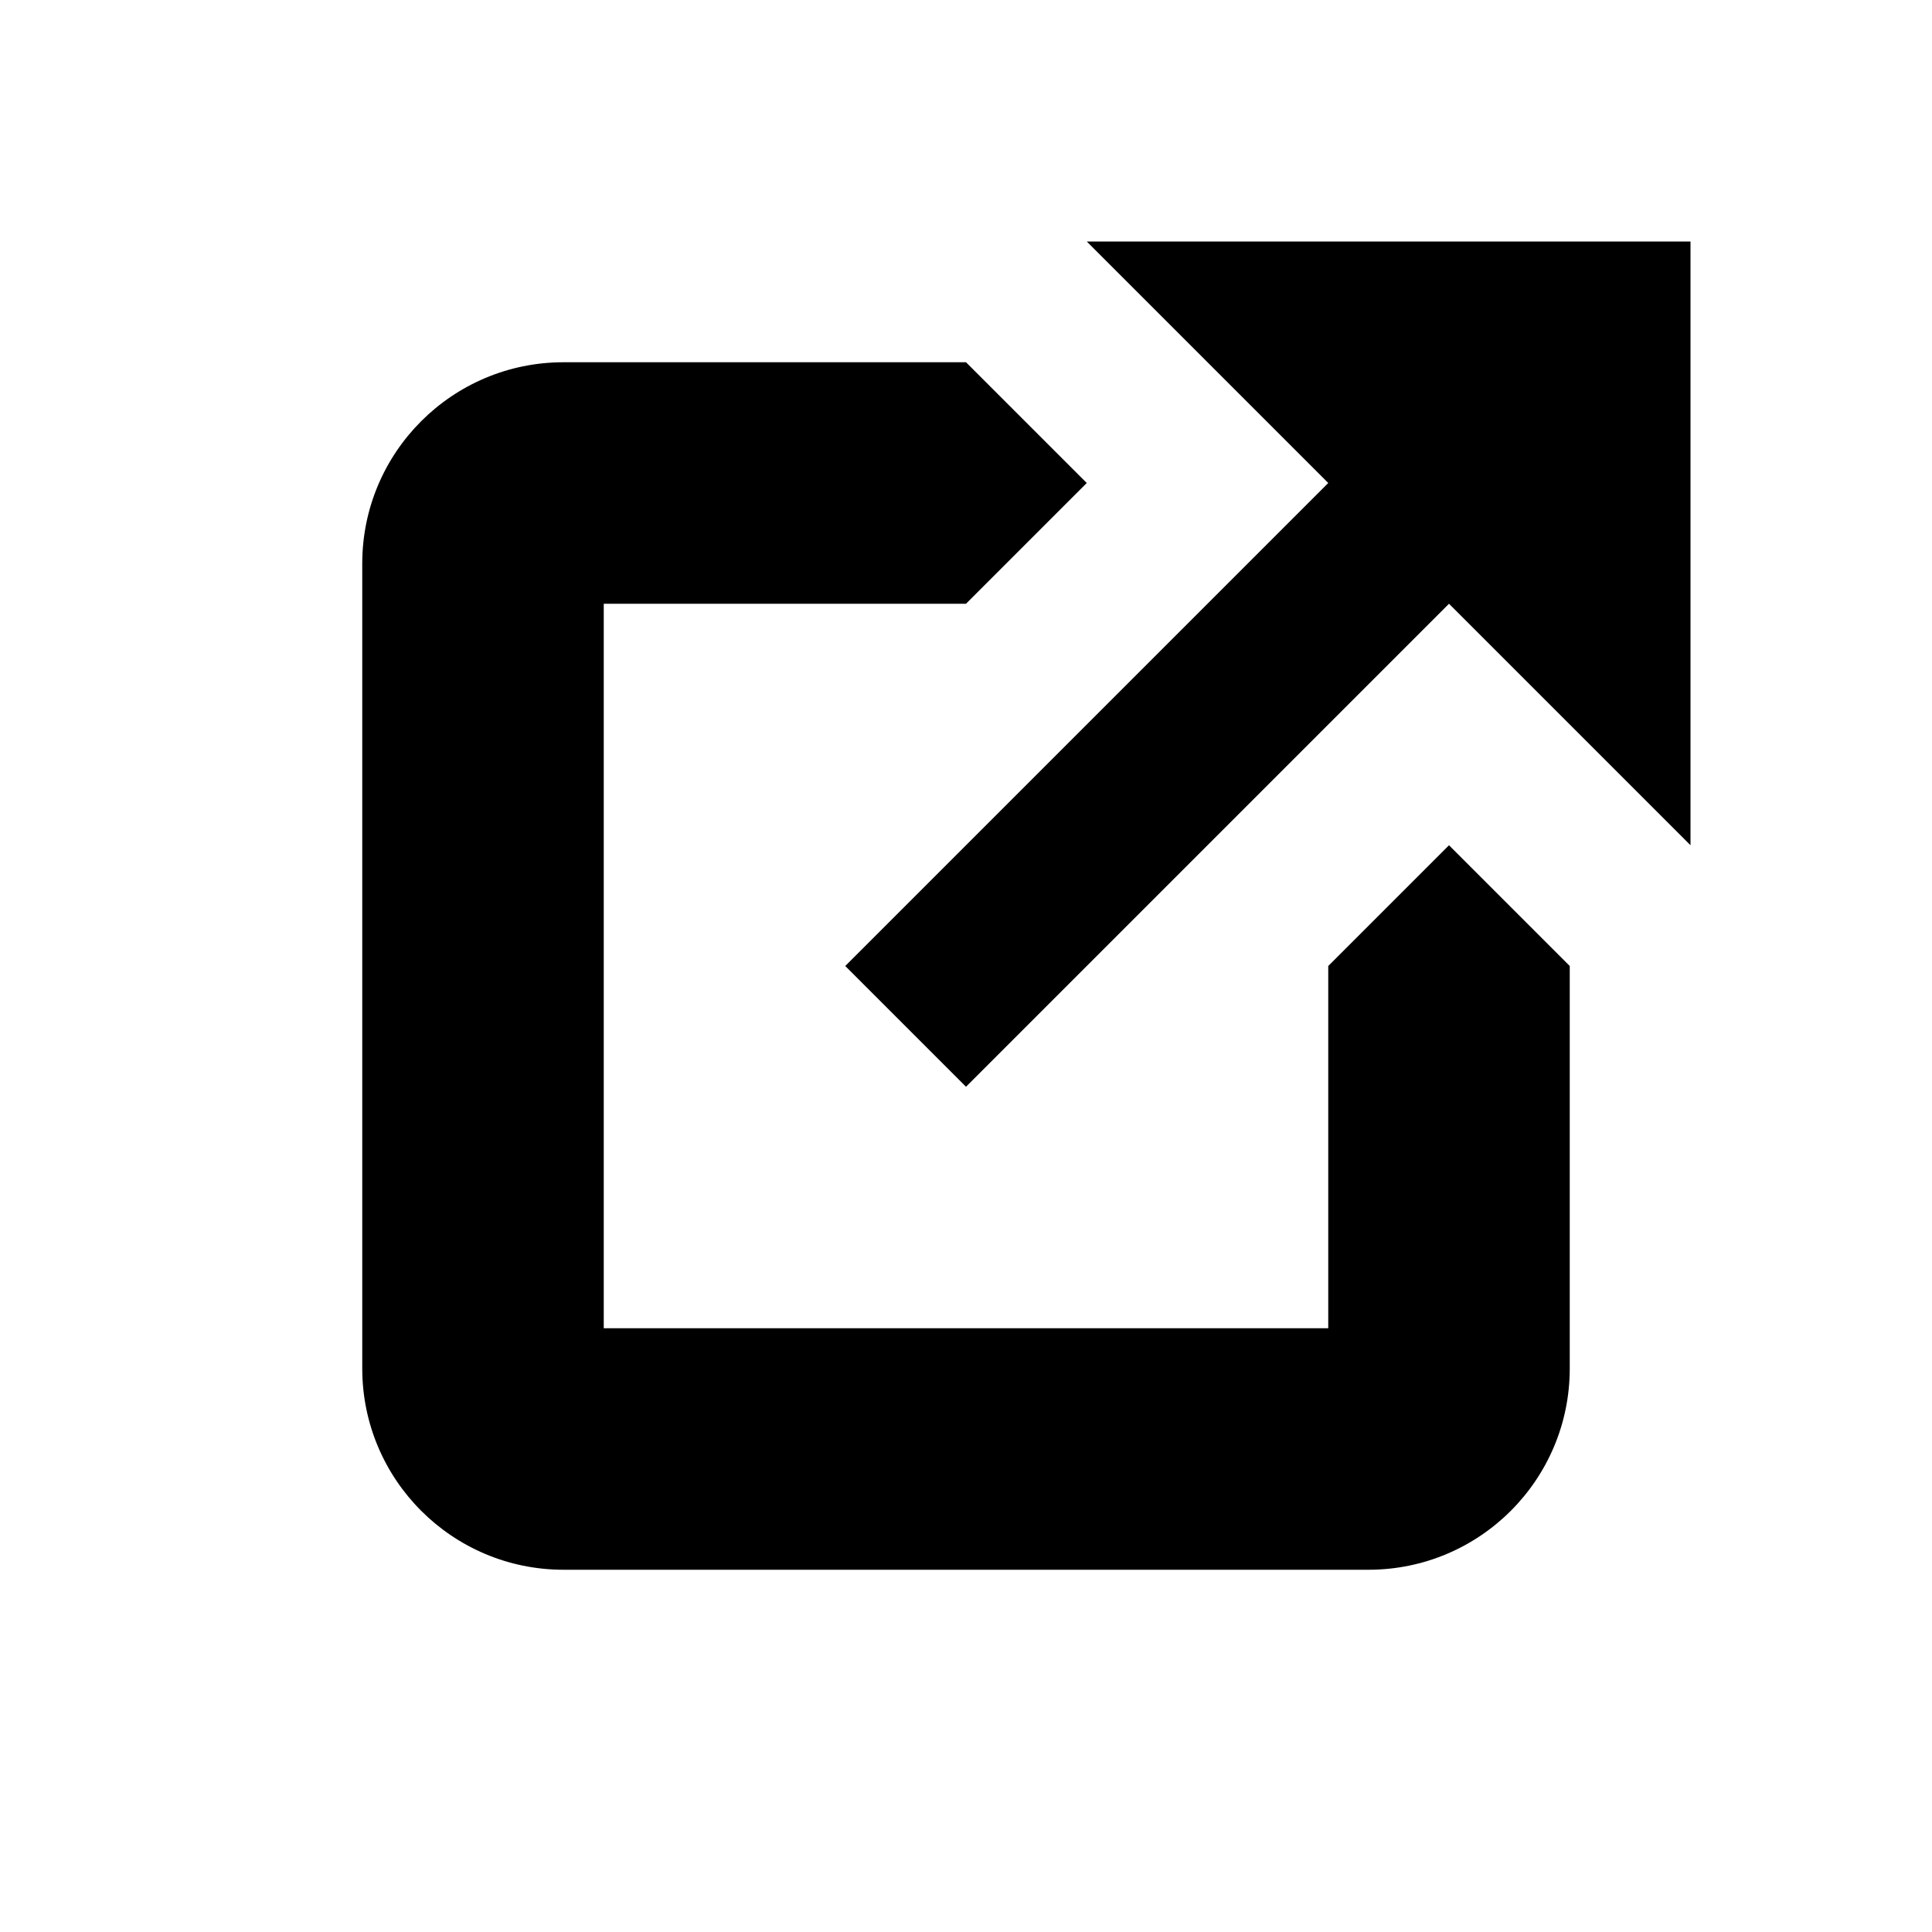
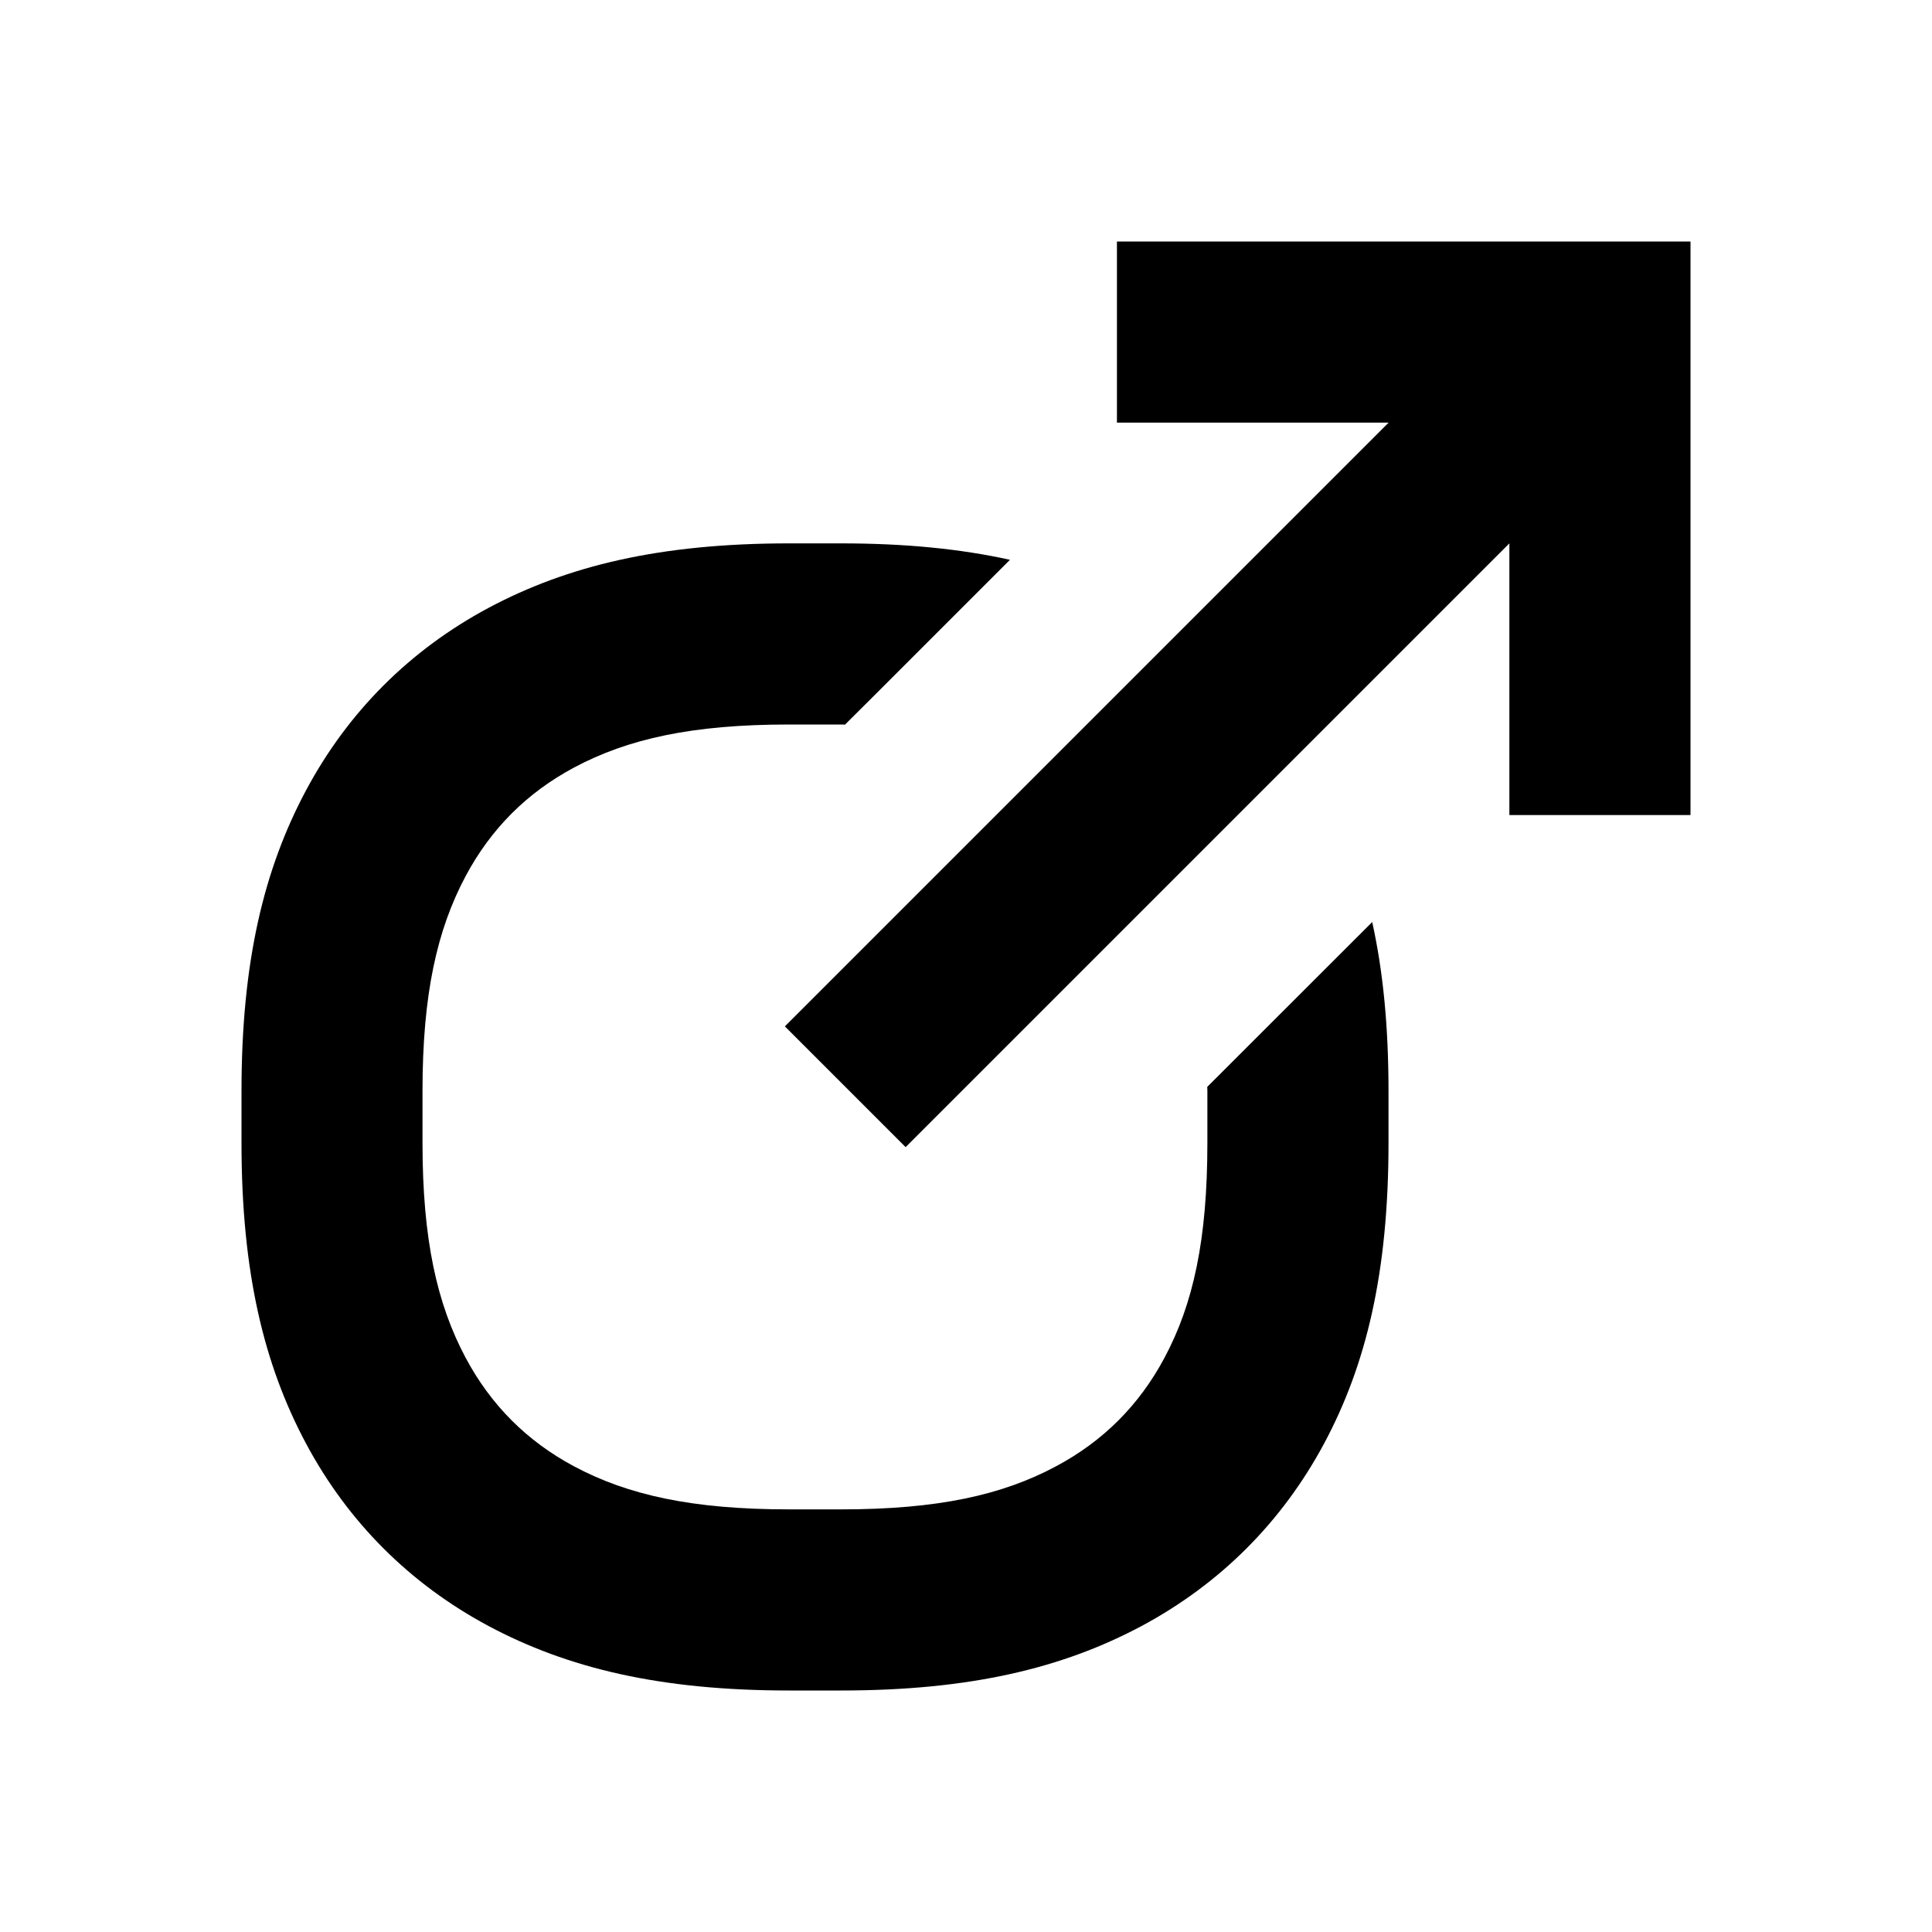
<svg xmlns="http://www.w3.org/2000/svg" width="16px" height="16px" viewBox="0 0 16 16" version="1.1">
  <defs />
-   <g id="Page-1" stroke="none" stroke-width="1" fill="none" fill-rule="evenodd">
-     <g id="open" fill="#000000">
-       <path d="M11,8 L12,7 L13,8 L13,11.333 C13,12.254 12.254,13 11.333,13 L4.667,13 C3.746,13 3,12.254 3,11.333 L3,4.667 C3,3.746 3.746,3 4.667,3 L8,3 L9,4 L8,5 L5,5 L5,11 L11,11 L11,8 Z M9,2 L14,2 L14,7 L12,5 L8,9 L7,8 L9,6 L11,4 L9,2 Z" id="Mask" />
-     </g>
-   </g>
+   <path fill-rule="evenodd" d="M9.25,2 L14,2 L14,6.75 L12.5,6.75 L12.5,4.5 L7.5,9.5 L6.5,8.5 L8.75,6.25 L11.5,3.5 L9.25,3.5 L9.25,2 Z M9.998,9.001 L11.364,7.636 C11.454,8.042 11.499,8.5 11.499,9.035 L11.499,9.465 C11.499,10.537 11.315,11.302 10.966,11.954 C10.617,12.605 10.105,13.117 9.454,13.466 C8.802,13.814 8.037,14 6.965,14 L6.535,14 C5.463,14 4.699,13.814 4.046,13.466 C3.394,13.117 2.882,12.605 2.534,11.954 C2.186,11.302 2,10.537 2,9.465 L2,9.035 C2,7.963 2.186,7.198 2.534,6.546 C2.882,5.895 3.394,5.383 4.046,5.034 C4.699,4.686 5.463,4.5 6.535,4.5 L6.965,4.5 C7.5,4.5 7.957,4.546 8.364,4.636 L7.25,5.75 L6.998,6.001 C6.987,6.001 6.978,6 6.965,6 L6.535,6 C5.734,6 5.2,6.118 4.753,6.357 C4.364,6.565 4.066,6.863 3.857,7.254 C3.619,7.7 3.499,8.234 3.499,9.035 L3.499,9.465 C3.499,10.266 3.619,10.8 3.857,11.246 C4.066,11.637 4.364,11.935 4.753,12.143 C5.2,12.382 5.734,12.5 6.535,12.5 L6.965,12.5 C7.766,12.5 8.3,12.382 8.746,12.143 C9.136,11.935 9.434,11.637 9.643,11.246 C9.882,10.8 9.999,10.266 9.999,9.465 L9.999,9.035 C9.999,9.023 9.998,9.014 9.998,9.001 Z" />
</svg>
